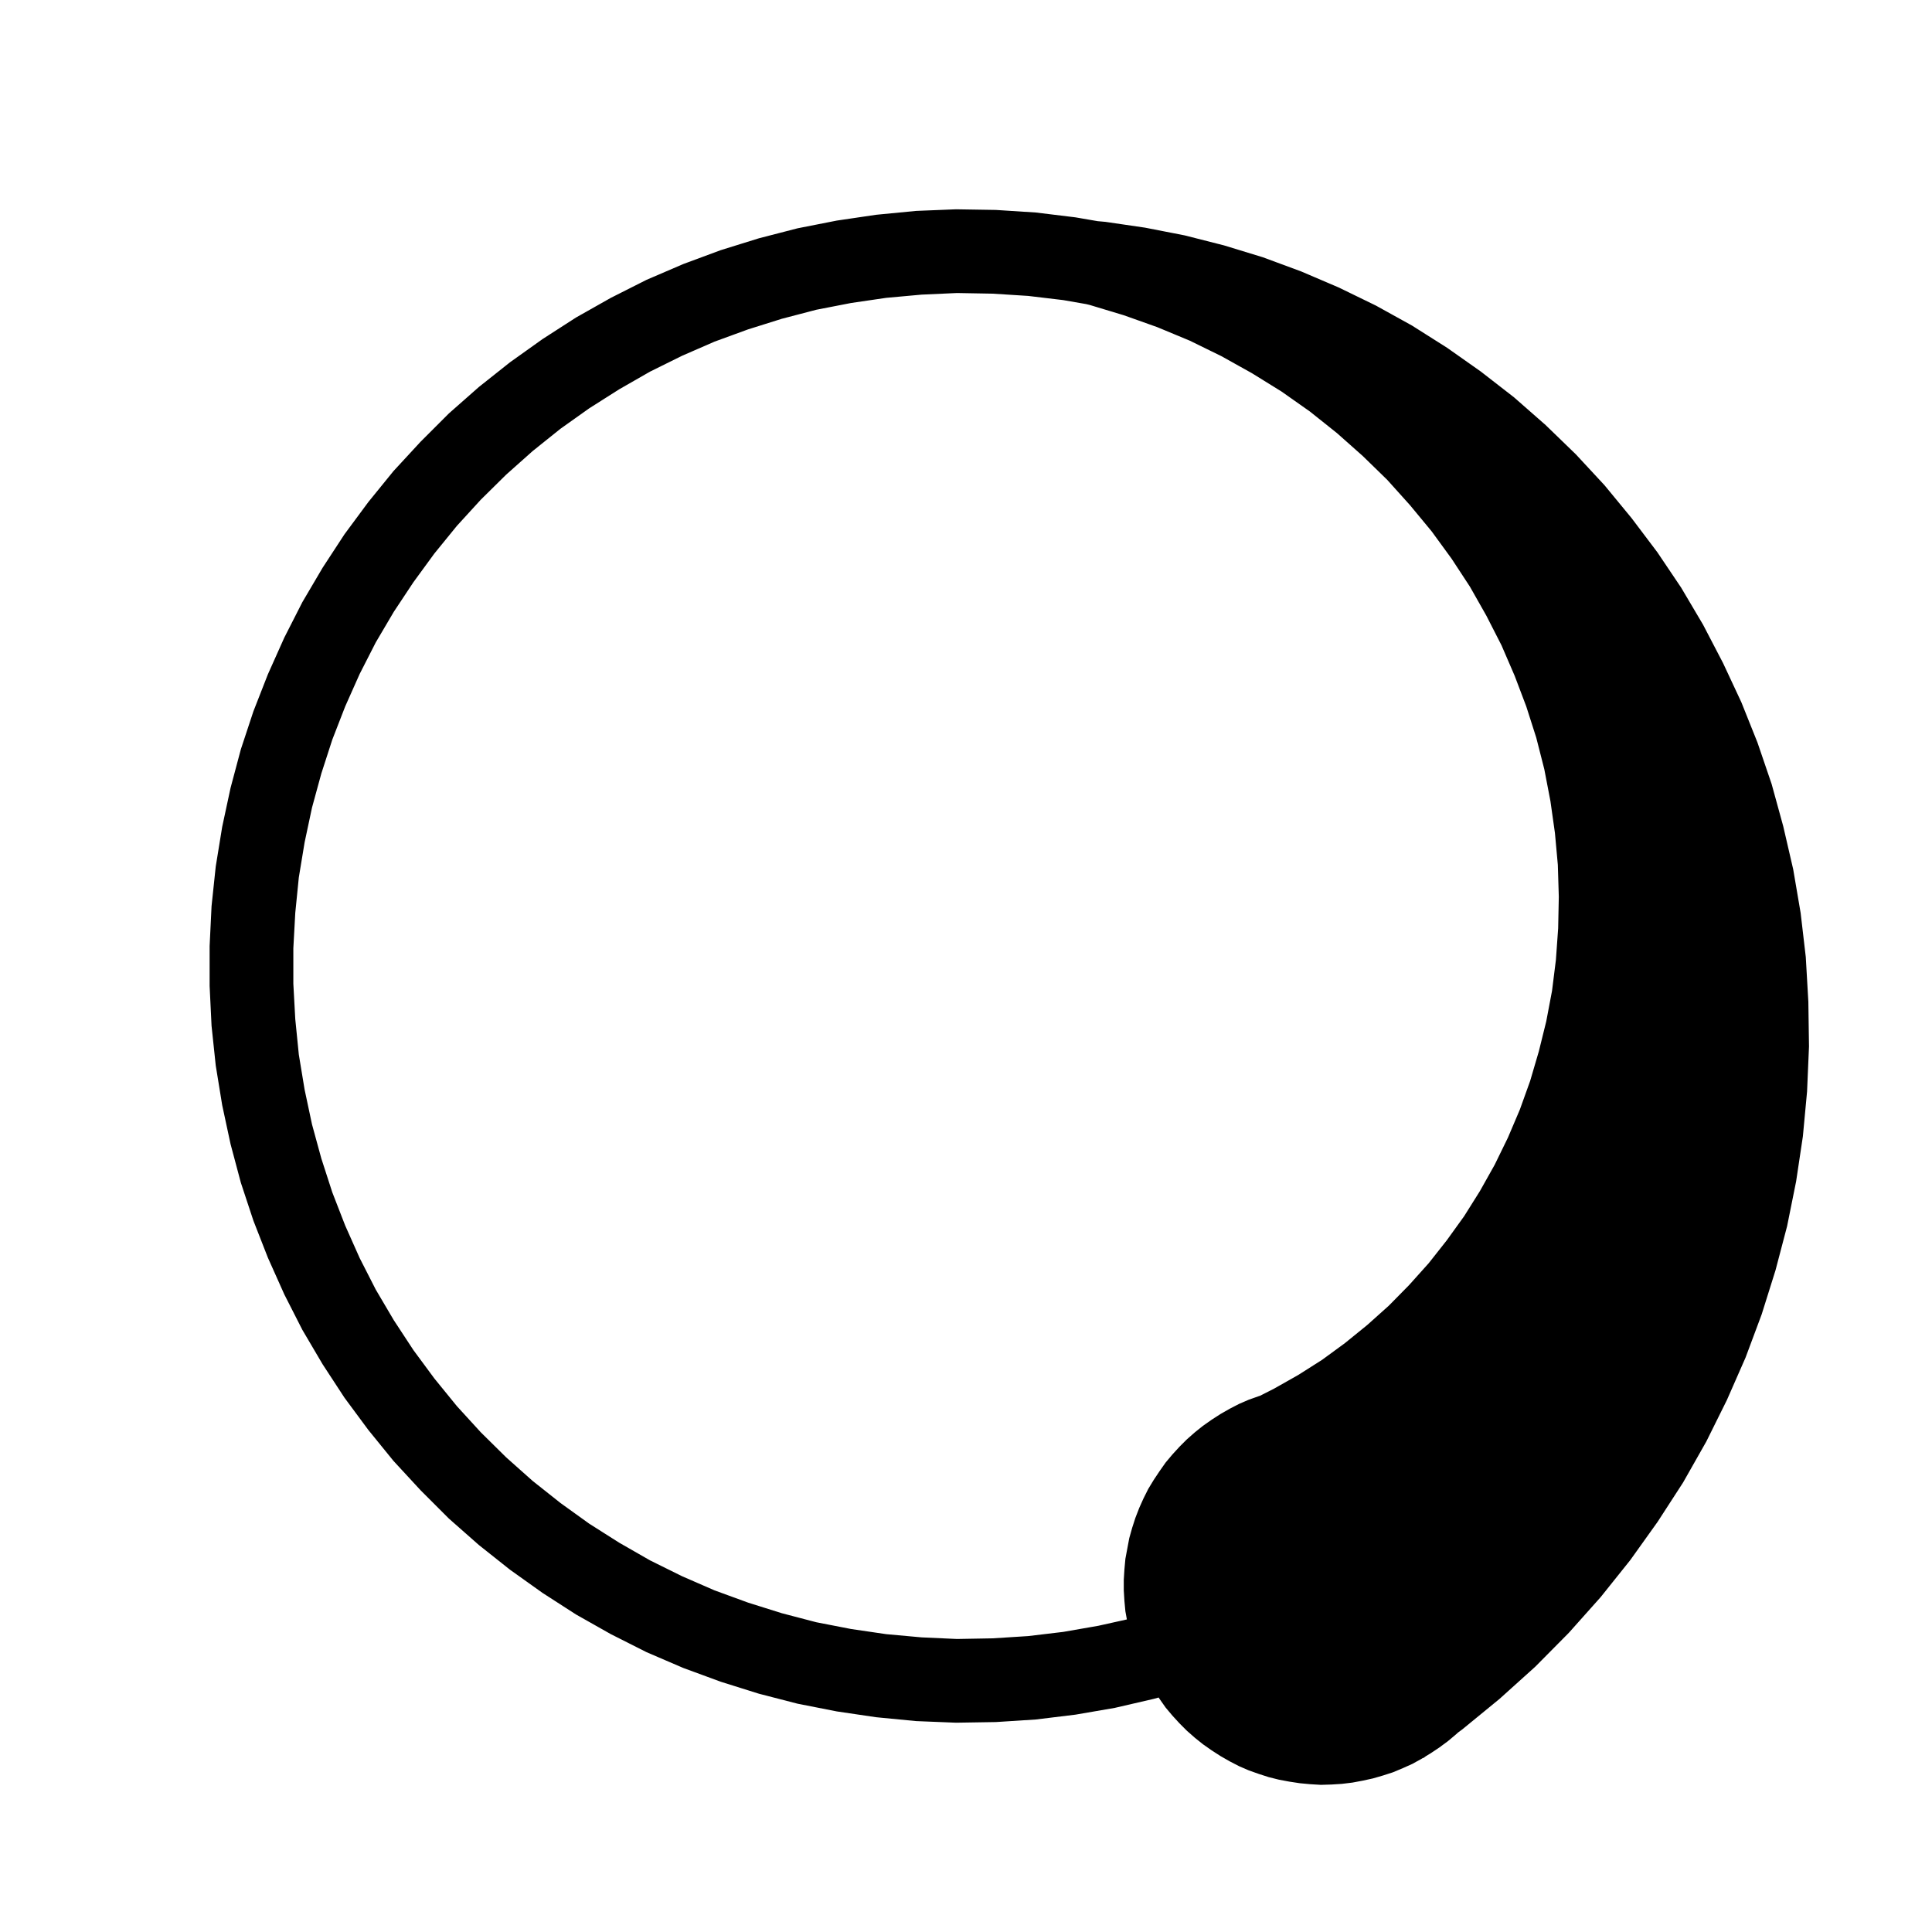
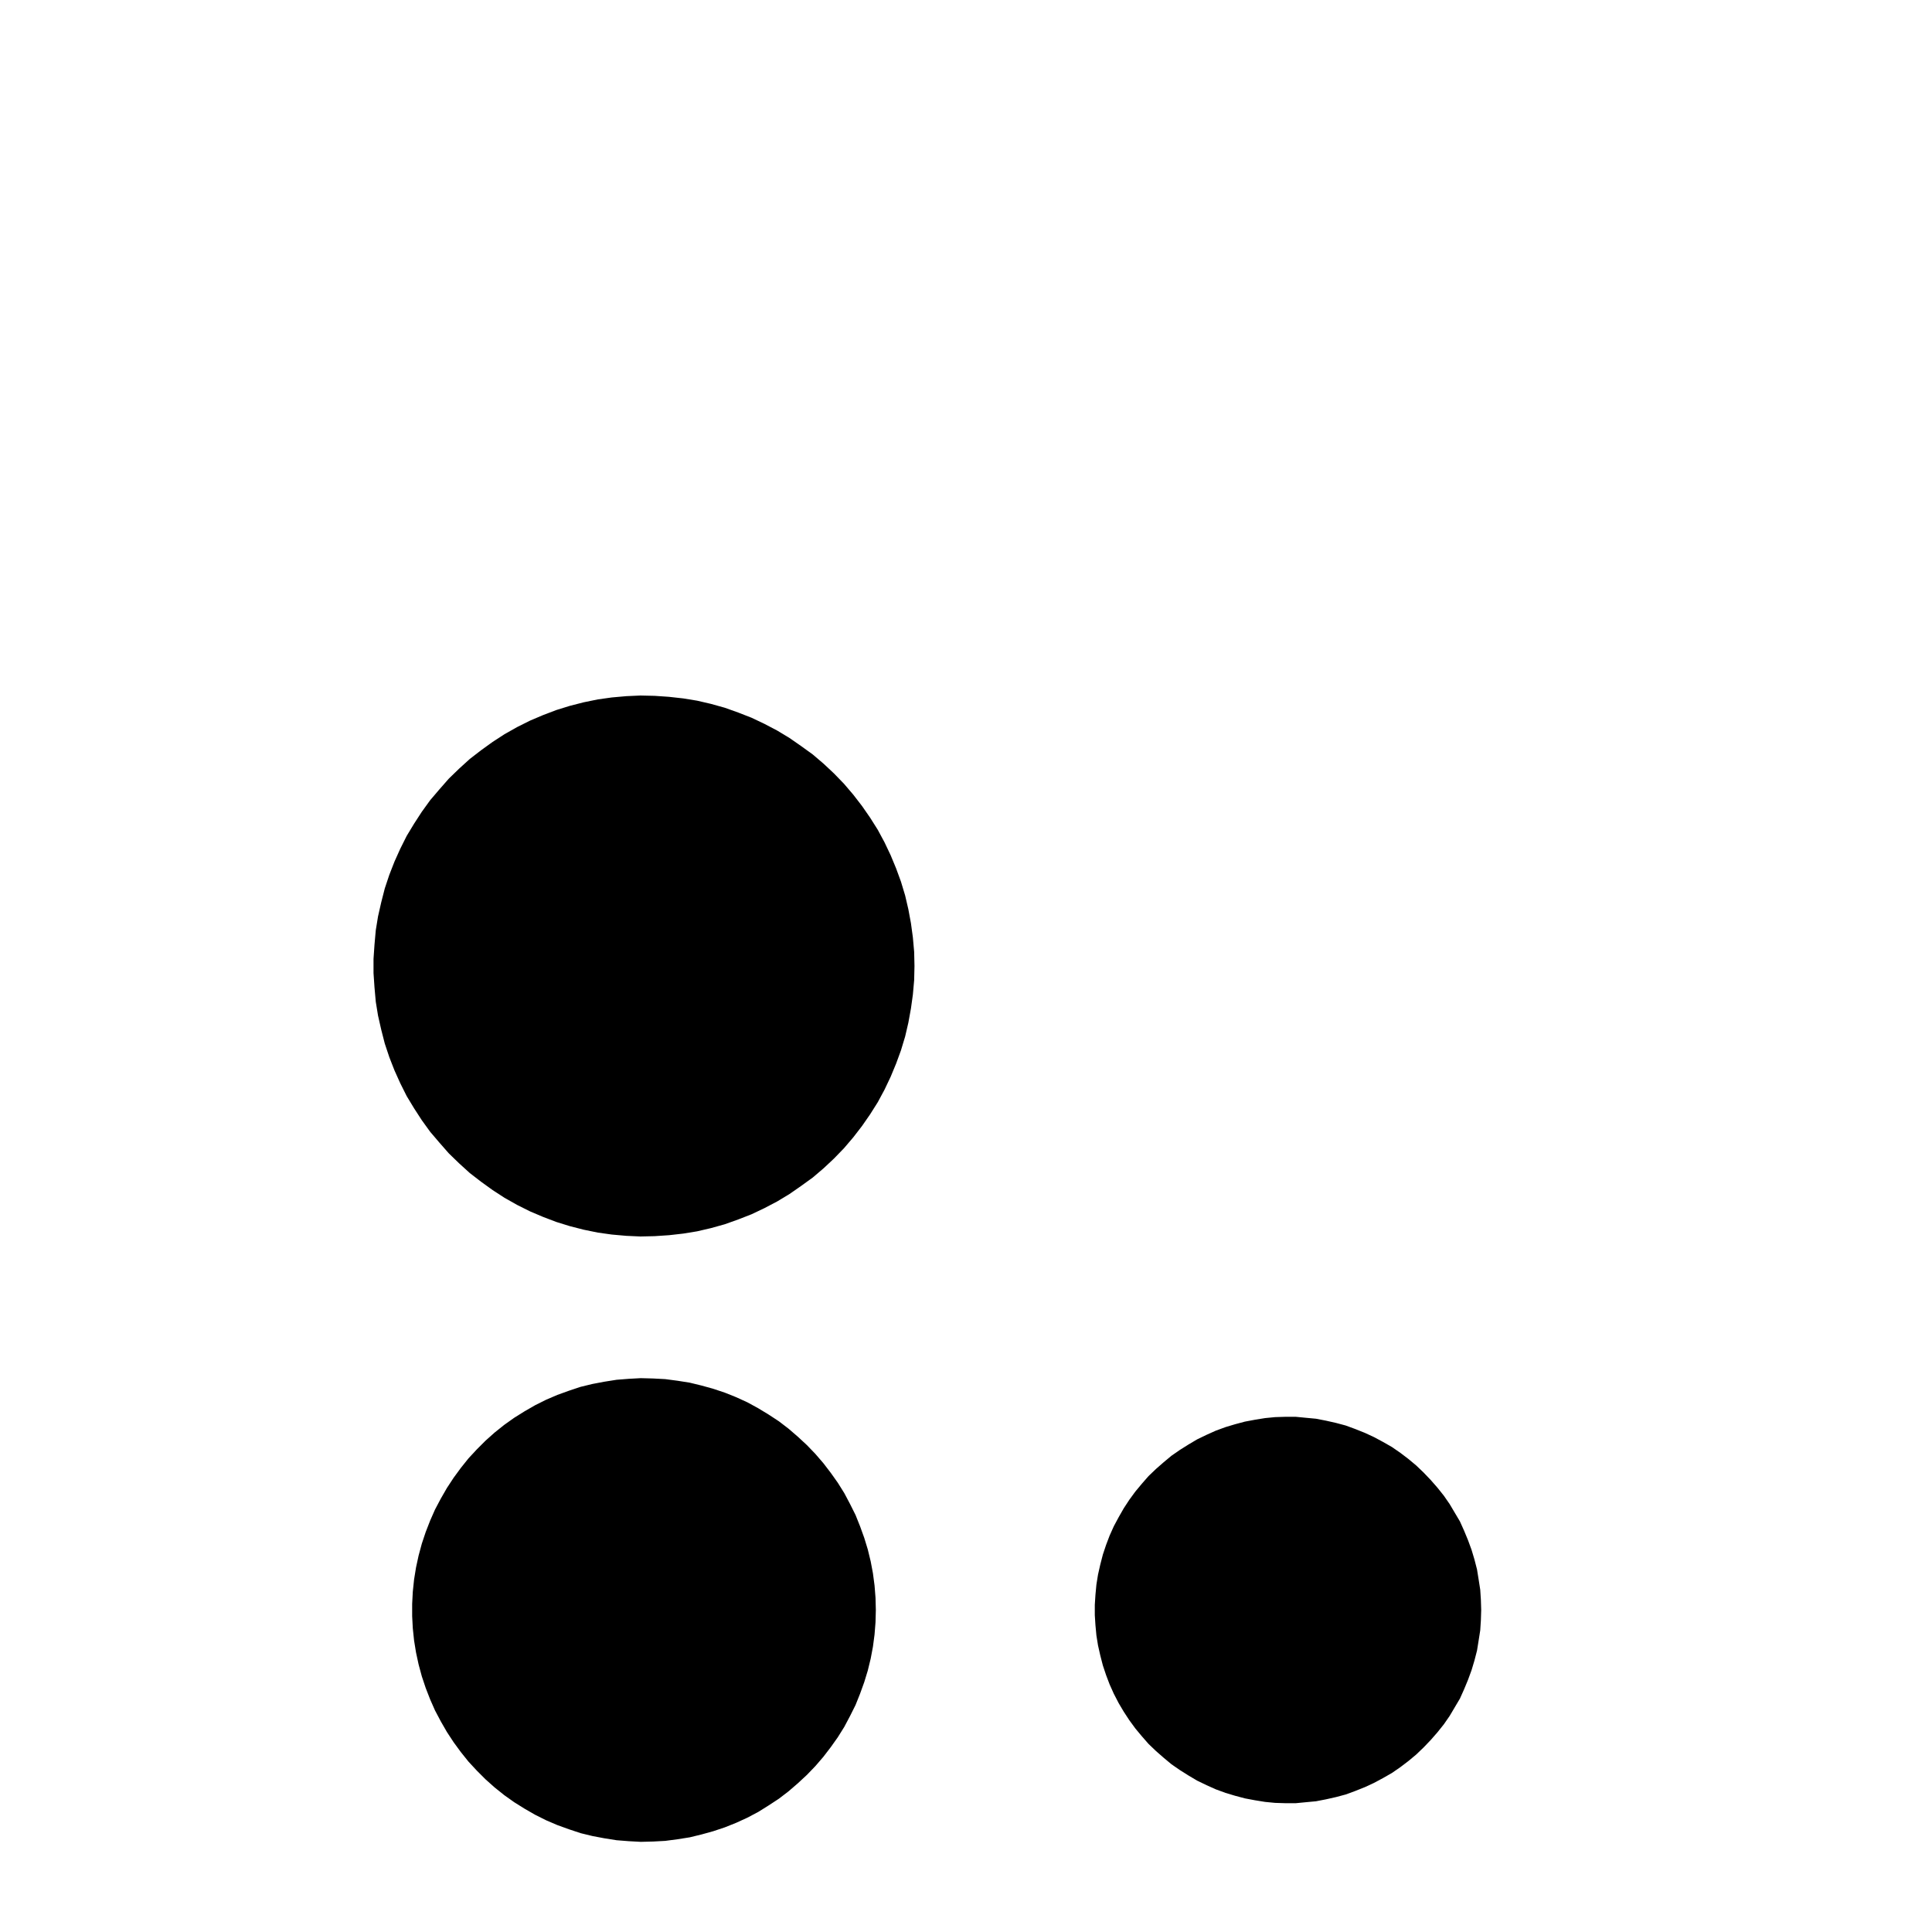
<svg viewBox="0 0 600 600">
-   <path d="M535.0,300.0L534.7,312.4L533.7,324.8L532.1,337.1L529.8,349.3L526.9,361.3L523.3,373.2L519.1,384.9L514.3,396.3L509.0,407.5L503.0,418.4L496.5,428.9L489.4,439.1L481.8,448.9L473.7,458.3L465.1,467.3L456.0,475.7L446.5,483.7L436.6,491.2L426.3,498.2L415.7,504.5L404.7,510.4L393.5,515.6L382.0,520.2L370.3,524.3L358.3,527.6L346.2,530.4L334.0,532.5L321.7,534.0L309.3,534.8L296.9,535.0L284.5,534.5L272.1,533.3L259.9,531.5L247.7,529.1L235.7,526.0L223.9,522.3L212.2,518.0L200.8,513.1L189.7,507.5L178.9,501.4L168.5,494.7L158.4,487.5L148.7,479.8L139.4,471.6L130.6,462.8L122.2,453.7L114.4,444.1L107.0,434.1L100.2,423.7L93.9,413.0L88.3,402.0L83.2,390.6L78.7,379.1L74.8,367.3L71.6,355.3L69.0,343.2L67.0,330.9L65.7,318.6L65.1,306.2L65.1,293.8L65.7,281.4L67.0,269.1L69.0,256.8L71.6,244.7L74.8,232.7L78.7,220.9L83.2,209.4L88.3,198.0L93.9,187.0L100.2,176.3L107.0,165.9L114.4,155.9L122.2,146.3L130.6,137.2L139.4,128.4L148.7,120.2L158.4,112.5L168.5,105.3L178.9,98.6L189.7,92.5L200.8,86.9L212.2,82.0L223.8,77.7L235.7,74.0L247.7,70.9L259.9,68.5L272.1,66.7L284.5,65.5L296.9,65.0L309.3,65.2L321.7,66.0L334.0,67.5L346.2,69.6L358.3,72.4L370.3,75.7L382.0,79.8L393.5,84.4L404.7,89.6L415.7,95.5L426.3,101.8L436.6,108.8L446.5,116.3L456.0,124.3L465.1,132.7L473.7,141.7L481.8,151.1L489.4,160.9L496.5,171.1L503.0,181.6L509.0,192.5L514.3,203.7L519.1,215.1L523.3,226.8L526.9,238.7L529.8,250.7L532.1,262.9L533.7,275.2L534.7,287.6L535.0,300.0ZM509.0,300.0L508.7,289.0L507.8,278.0L506.4,267.0L504.4,256.2L501.8,245.5L498.6,234.9L494.9,224.5L490.6,214.3L485.8,204.4L480.5,194.7L474.7,185.3L468.4,176.3L461.7,167.5L454.5,159.2L446.8,151.2L438.7,143.7L430.3,136.6L421.5,129.9L412.4,123.8L402.9,118.1L393.2,112.9L383.2,108.3L372.9,104.1L362.5,100.6L351.9,97.5L341.1,95.1L330.2,93.2L319.3,91.9L308.3,91.2L297.2,91.0L286.2,91.5L275.2,92.5L264.3,94.1L253.5,96.2L242.8,99.0L232.3,102.3L221.9,106.1L211.8,110.5L201.9,115.4L192.3,120.9L183.0,126.8L174.0,133.2L165.4,140.1L157.2,147.4L149.3,155.2L141.9,163.3L134.9,171.9L128.4,180.8L122.3,190.0L116.7,199.5L111.7,209.3L107.2,219.4L103.2,229.7L99.8,240.2L96.9,250.8L94.6,261.6L92.8,272.5L91.7,283.5L91.1,294.5L91.1,305.5L91.7,316.5L92.8,327.5L94.6,338.4L96.9,349.2L99.8,359.8L103.2,370.3L107.2,380.6L111.7,390.7L116.7,400.5L122.3,410.0L128.4,419.3L134.9,428.1L141.9,436.7L149.3,444.8L157.2,452.6L165.4,459.9L174.1,466.8L183.0,473.2L192.3,479.1L201.9,484.6L211.8,489.5L221.9,493.9L232.3,497.7L242.8,501.0L253.5,503.8L264.3,505.9L275.2,507.5L286.2,508.5L297.2,509.0L308.3,508.8L319.3,508.1L330.2,506.8L341.1,504.9L351.9,502.5L362.5,499.4L372.9,495.9L383.2,491.7L393.2,487.1L402.9,481.9L412.4,476.2L421.5,470.1L430.3,463.4L438.8,456.3L446.8,448.8L454.5,440.8L461.7,432.5L468.4,423.7L474.7,414.7L480.5,405.3L485.8,395.6L490.6,385.7L494.9,375.5L498.6,365.1L501.8,354.5L504.4,343.8L506.4,333.0L507.8,322.0L508.7,311.0L509.0,300.0ZM129.9,157.3L137.5,148.3L145.5,139.7L153.9,131.4L162.7,123.5L171.9,116.0L181.5,109.0L191.5,102.5L201.8,96.5L212.4,90.9L223.4,86.0L234.6,81.5L246.1,77.7L257.8,74.4L269.6,71.8L281.7,69.7L293.9,68.3L306.2,67.5L318.5,67.3L330.9,67.8L343.3,68.9L355.6,70.7L367.9,73.1L380.1,76.2L392.2,79.9L404.1,84.3L415.8,89.3L427.3,94.9L438.5,101.1L449.4,108.0L459.9,115.4L470.2,123.4L480.0,132.0L489.4,141.1L498.3,150.7L506.7,160.9L514.7,171.5L522.1,182.5L528.9,194.0L535.1,205.9L540.8,218.1L545.8,230.6L550.2,243.5L553.8,256.6L556.9,270.0L559.2,283.5L560.8,297.2L561.6,311.1L561.8,325.0L561.2,339.0L559.9,352.9L557.8,366.9L555.0,380.8L551.4,394.5L547.1,408.2L542.1,421.6L536.3,434.8L529.9,447.7L522.7,460.4L514.8,472.6L506.3,484.5L497.1,496.0L487.2,507.1L476.8,517.6L465.7,527.6L454.1,537.1L442.0,546.0L380.0,438.6L387.9,435.2L395.6,431.3L403.2,427.0L410.6,422.3L417.7,417.1L424.6,411.5L431.3,405.5L437.6,399.1L443.7,392.3L449.3,385.2L454.7,377.7L459.6,369.9L464.2,361.7L468.3,353.3L472.0,344.6L475.2,335.7L477.9,326.5L480.2,317.2L482.0,307.7L483.2,298.1L483.9,288.3L484.1,278.5L483.8,268.6L482.9,258.7L481.5,248.8L479.6,238.9L477.1,229.1L474.0,219.4L470.4,209.9L466.3,200.4L461.6,191.2L456.5,182.2L450.8,173.5L444.6,165.0L437.9,156.9L430.8,149.0L423.2,141.6L415.2,134.5L406.8,127.8L398.0,121.6L388.8,115.9L379.3,110.6L369.5,105.8L359.4,101.6L349.0,97.9L338.4,94.7L327.6,92.1L316.7,90.1L305.6,88.7L294.4,87.9L283.1,87.7L271.8,88.1L260.5,89.2L249.3,90.8L238.1,93.1L227.0,96.0L216.0,99.5L205.3,103.7L194.7,108.4L184.4,113.7L174.4,119.6L164.7,126.1L155.4,133.1L146.4,140.6L137.9,148.7L129.9,157.3ZM473.0,492.3L472.9,495.5L472.7,498.8L472.2,502.0L471.6,505.3L470.9,508.4L469.9,511.6L468.8,514.7L467.6,517.7L466.1,520.6L464.6,523.5L462.8,526.3L461.0,529.0L459.0,531.6L456.8,534.0L454.6,536.4L452.2,538.6L449.7,540.7L447.0,542.7L444.3,544.5L441.5,546.2L438.6,547.8L435.7,549.1L432.6,550.4L429.5,551.4L426.4,552.3L423.2,553.0L420.0,553.6L416.7,554.0L413.5,554.2L410.2,554.3L406.9,554.1L403.7,553.8L400.4,553.3L397.2,552.7L394.0,551.9L390.9,550.9L387.8,549.8L384.8,548.5L381.9,547.0L379.1,545.4L376.3,543.6L373.6,541.7L371.1,539.7L368.6,537.5L366.3,535.2L364.1,532.8L362.0,530.3L360.1,527.6L358.3,524.9L356.6,522.1L355.1,519.2L353.8,516.2L352.6,513.1L351.6,510.0L350.7,506.9L350.1,503.7L349.5,500.4L349.2,497.2L349.0,493.9L349.0,490.6L349.2,487.4L349.5,484.1L350.1,480.9L350.7,477.7L351.6,474.5L352.6,471.4L353.8,468.3L355.1,465.4L356.6,462.4L358.3,459.6L360.1,456.9L362.0,454.2L364.1,451.7L366.3,449.3L368.6,447.0L371.1,444.8L373.6,442.8L376.3,440.9L379.1,439.1L381.9,437.5L384.8,436.0L387.8,434.7L390.9,433.6L394.0,432.6L397.2,431.8L400.4,431.2L403.7,430.7L406.9,430.4L410.2,430.3L413.5,430.3L416.7,430.5L420.0,430.9L423.2,431.5L426.4,432.2L429.5,433.1L432.6,434.2L435.7,435.4L438.6,436.8L441.5,438.3L444.3,440.0L447.0,441.8L449.7,443.8L452.2,445.9L454.5,448.1L456.8,450.5L459.0,453.0L461.0,455.5L462.8,458.2L464.6,461.0L466.1,463.9L467.6,466.8L468.8,469.9L469.9,472.9L470.9,476.1L471.6,479.3L472.2,482.5L472.7,485.7L472.9,489.0L473.0,492.3Z" />
+   <path d="M284.0,300.0L283.9,304.4L283.5,308.9L282.9,313.2L282.1,317.6L281.1,321.9L279.8,326.2L278.3,330.3L276.6,334.4L274.7,338.4L272.6,342.3L270.2,346.1L267.7,349.7L265.0,353.2L262.1,356.6L259.0,359.8L255.8,362.8L252.4,365.7L248.8,368.3L245.2,370.8L241.4,373.1L237.4,375.2L233.4,377.1L229.3,378.7L225.1,380.2L220.8,381.4L216.5,382.4L212.2,383.1L207.8,383.6L203.3,383.9L198.9,384.0L194.5,383.8L190.0,383.4L185.7,382.8L181.3,381.9L177.0,380.8L172.8,379.5L168.6,377.9L164.6,376.2L160.6,374.2L156.7,372.0L153.0,369.6L149.4,367.0L145.9,364.3L142.6,361.3L139.4,358.2L136.5,354.9L133.6,351.5L131.0,347.9L128.6,344.2L126.3,340.4L124.3,336.4L122.5,332.4L120.9,328.3L119.5,324.1L118.4,319.8L117.4,315.4L116.7,311.1L116.3,306.6L116.0,302.2L116.0,297.8L116.3,293.4L116.7,288.9L117.4,284.6L118.4,280.2L119.5,275.9L120.9,271.7L122.5,267.6L124.3,263.6L126.3,259.6L128.6,255.8L131.0,252.1L133.6,248.5L136.5,245.1L139.4,241.8L142.6,238.7L145.9,235.7L149.4,233.0L153.0,230.4L156.7,228.0L160.6,225.8L164.6,223.8L168.6,222.1L172.8,220.5L177.0,219.2L181.3,218.1L185.7,217.2L190.0,216.6L194.5,216.2L198.9,216.0L203.3,216.1L207.7,216.4L212.2,216.9L216.5,217.6L220.8,218.6L225.1,219.8L229.3,221.3L233.4,222.9L237.4,224.8L241.4,226.9L245.2,229.2L248.8,231.7L252.4,234.3L255.8,237.2L259.0,240.2L262.1,243.4L265.0,246.8L267.7,250.3L270.2,253.9L272.6,257.7L274.7,261.6L276.6,265.6L278.3,269.7L279.8,273.8L281.1,278.1L282.1,282.4L282.9,286.7L283.5,291.1L283.9,295.6L284.0,300.0ZM272.0,500.0L271.9,503.8L271.6,507.6L271.1,511.4L270.4,515.1L269.5,518.8L268.4,522.4L267.1,526.0L265.7,529.5L264.0,532.9L262.2,536.3L260.2,539.5L258.0,542.6L255.7,545.6L253.2,548.5L250.6,551.2L247.8,553.8L244.9,556.3L241.9,558.6L238.7,560.7L235.5,562.7L232.1,564.5L228.6,566.1L225.1,567.5L221.5,568.7L217.9,569.7L214.2,570.6L210.4,571.2L206.6,571.7L202.9,571.9L199.0,572.0L195.3,571.8L191.5,571.5L187.7,570.9L184.0,570.2L180.3,569.3L176.7,568.1L173.1,566.8L169.6,565.3L166.2,563.6L162.9,561.7L159.7,559.7L156.6,557.5L153.6,555.1L150.8,552.6L148.1,549.9L145.5,547.1L143.1,544.1L140.9,541.1L138.8,537.9L136.9,534.6L135.1,531.2L133.6,527.8L132.2,524.2L131.0,520.6L130.0,516.9L129.2,513.2L128.6,509.5L128.2,505.7L128.0,501.9L128.0,498.1L128.2,494.3L128.6,490.5L129.2,486.8L130.0,483.1L131.0,479.4L132.2,475.8L133.6,472.2L135.1,468.8L136.9,465.4L138.8,462.1L140.9,458.9L143.1,455.9L145.5,452.9L148.1,450.1L150.8,447.4L153.6,444.9L156.6,442.5L159.7,440.3L162.9,438.3L166.2,436.4L169.6,434.7L173.1,433.2L176.7,431.9L180.3,430.7L184.0,429.8L187.7,429.1L191.5,428.5L195.3,428.2L199.0,428.0L202.8,428.1L206.6,428.3L210.4,428.8L214.2,429.4L217.9,430.3L221.5,431.3L225.1,432.5L228.6,433.9L232.1,435.5L235.4,437.3L238.7,439.3L241.9,441.4L244.9,443.7L247.8,446.2L250.6,448.8L253.2,451.5L255.7,454.4L258.0,457.4L260.2,460.5L262.2,463.7L264.0,467.1L265.7,470.5L267.1,474.0L268.4,477.6L269.5,481.2L270.4,484.9L271.1,488.6L271.6,492.4L271.9,496.2L272.0,500.0ZM460.0,500.0L459.9,503.2L459.7,506.3L459.2,509.5L458.7,512.6L457.9,515.7L457.0,518.7L455.9,521.7L454.7,524.6L453.4,527.5L451.8,530.2L450.2,532.9L448.4,535.5L446.4,538.0L444.3,540.4L442.1,542.7L439.8,544.9L437.4,546.9L434.9,548.8L432.3,550.6L429.5,552.2L426.7,553.7L423.9,555.0L420.9,556.2L417.9,557.3L414.9,558.1L411.8,558.8L408.7,559.4L405.5,559.7L402.4,560.0L399.2,560.0L396.0,559.9L392.9,559.6L389.8,559.1L386.6,558.5L383.6,557.7L380.6,556.8L377.6,555.7L374.7,554.4L371.8,553.0L369.1,551.4L366.4,549.7L363.8,547.9L361.4,545.9L359.0,543.8L356.7,541.6L354.6,539.2L352.6,536.8L350.7,534.2L349.0,531.6L347.4,528.9L345.9,526.0L344.6,523.1L343.5,520.2L342.5,517.2L341.7,514.1L341.0,511.0L340.5,507.9L340.2,504.7L340.0,501.6L340.0,498.4L340.2,495.3L340.5,492.1L341.0,489.0L341.7,485.9L342.5,482.8L343.5,479.8L344.6,476.9L345.9,474.0L347.4,471.2L349.0,468.4L350.7,465.8L352.6,463.2L354.6,460.8L356.7,458.4L359.0,456.2L361.4,454.1L363.8,452.1L366.4,450.3L369.1,448.6L371.8,447.0L374.7,445.6L377.6,444.3L380.6,443.2L383.6,442.3L386.6,441.5L389.8,440.9L392.9,440.4L396.0,440.1L399.2,440.0L402.4,440.0L405.5,440.3L408.7,440.6L411.8,441.2L414.9,441.9L417.9,442.7L420.9,443.8L423.9,445.0L426.7,446.3L429.5,447.8L432.3,449.4L434.9,451.2L437.4,453.1L439.8,455.1L442.1,457.3L444.3,459.6L446.4,462.0L448.4,464.5L450.2,467.1L451.8,469.8L453.4,472.5L454.7,475.4L455.9,478.3L457.0,481.3L457.9,484.3L458.7,487.4L459.2,490.5L459.7,493.7L459.9,496.8L460.0,500.0Z" />
</svg>
